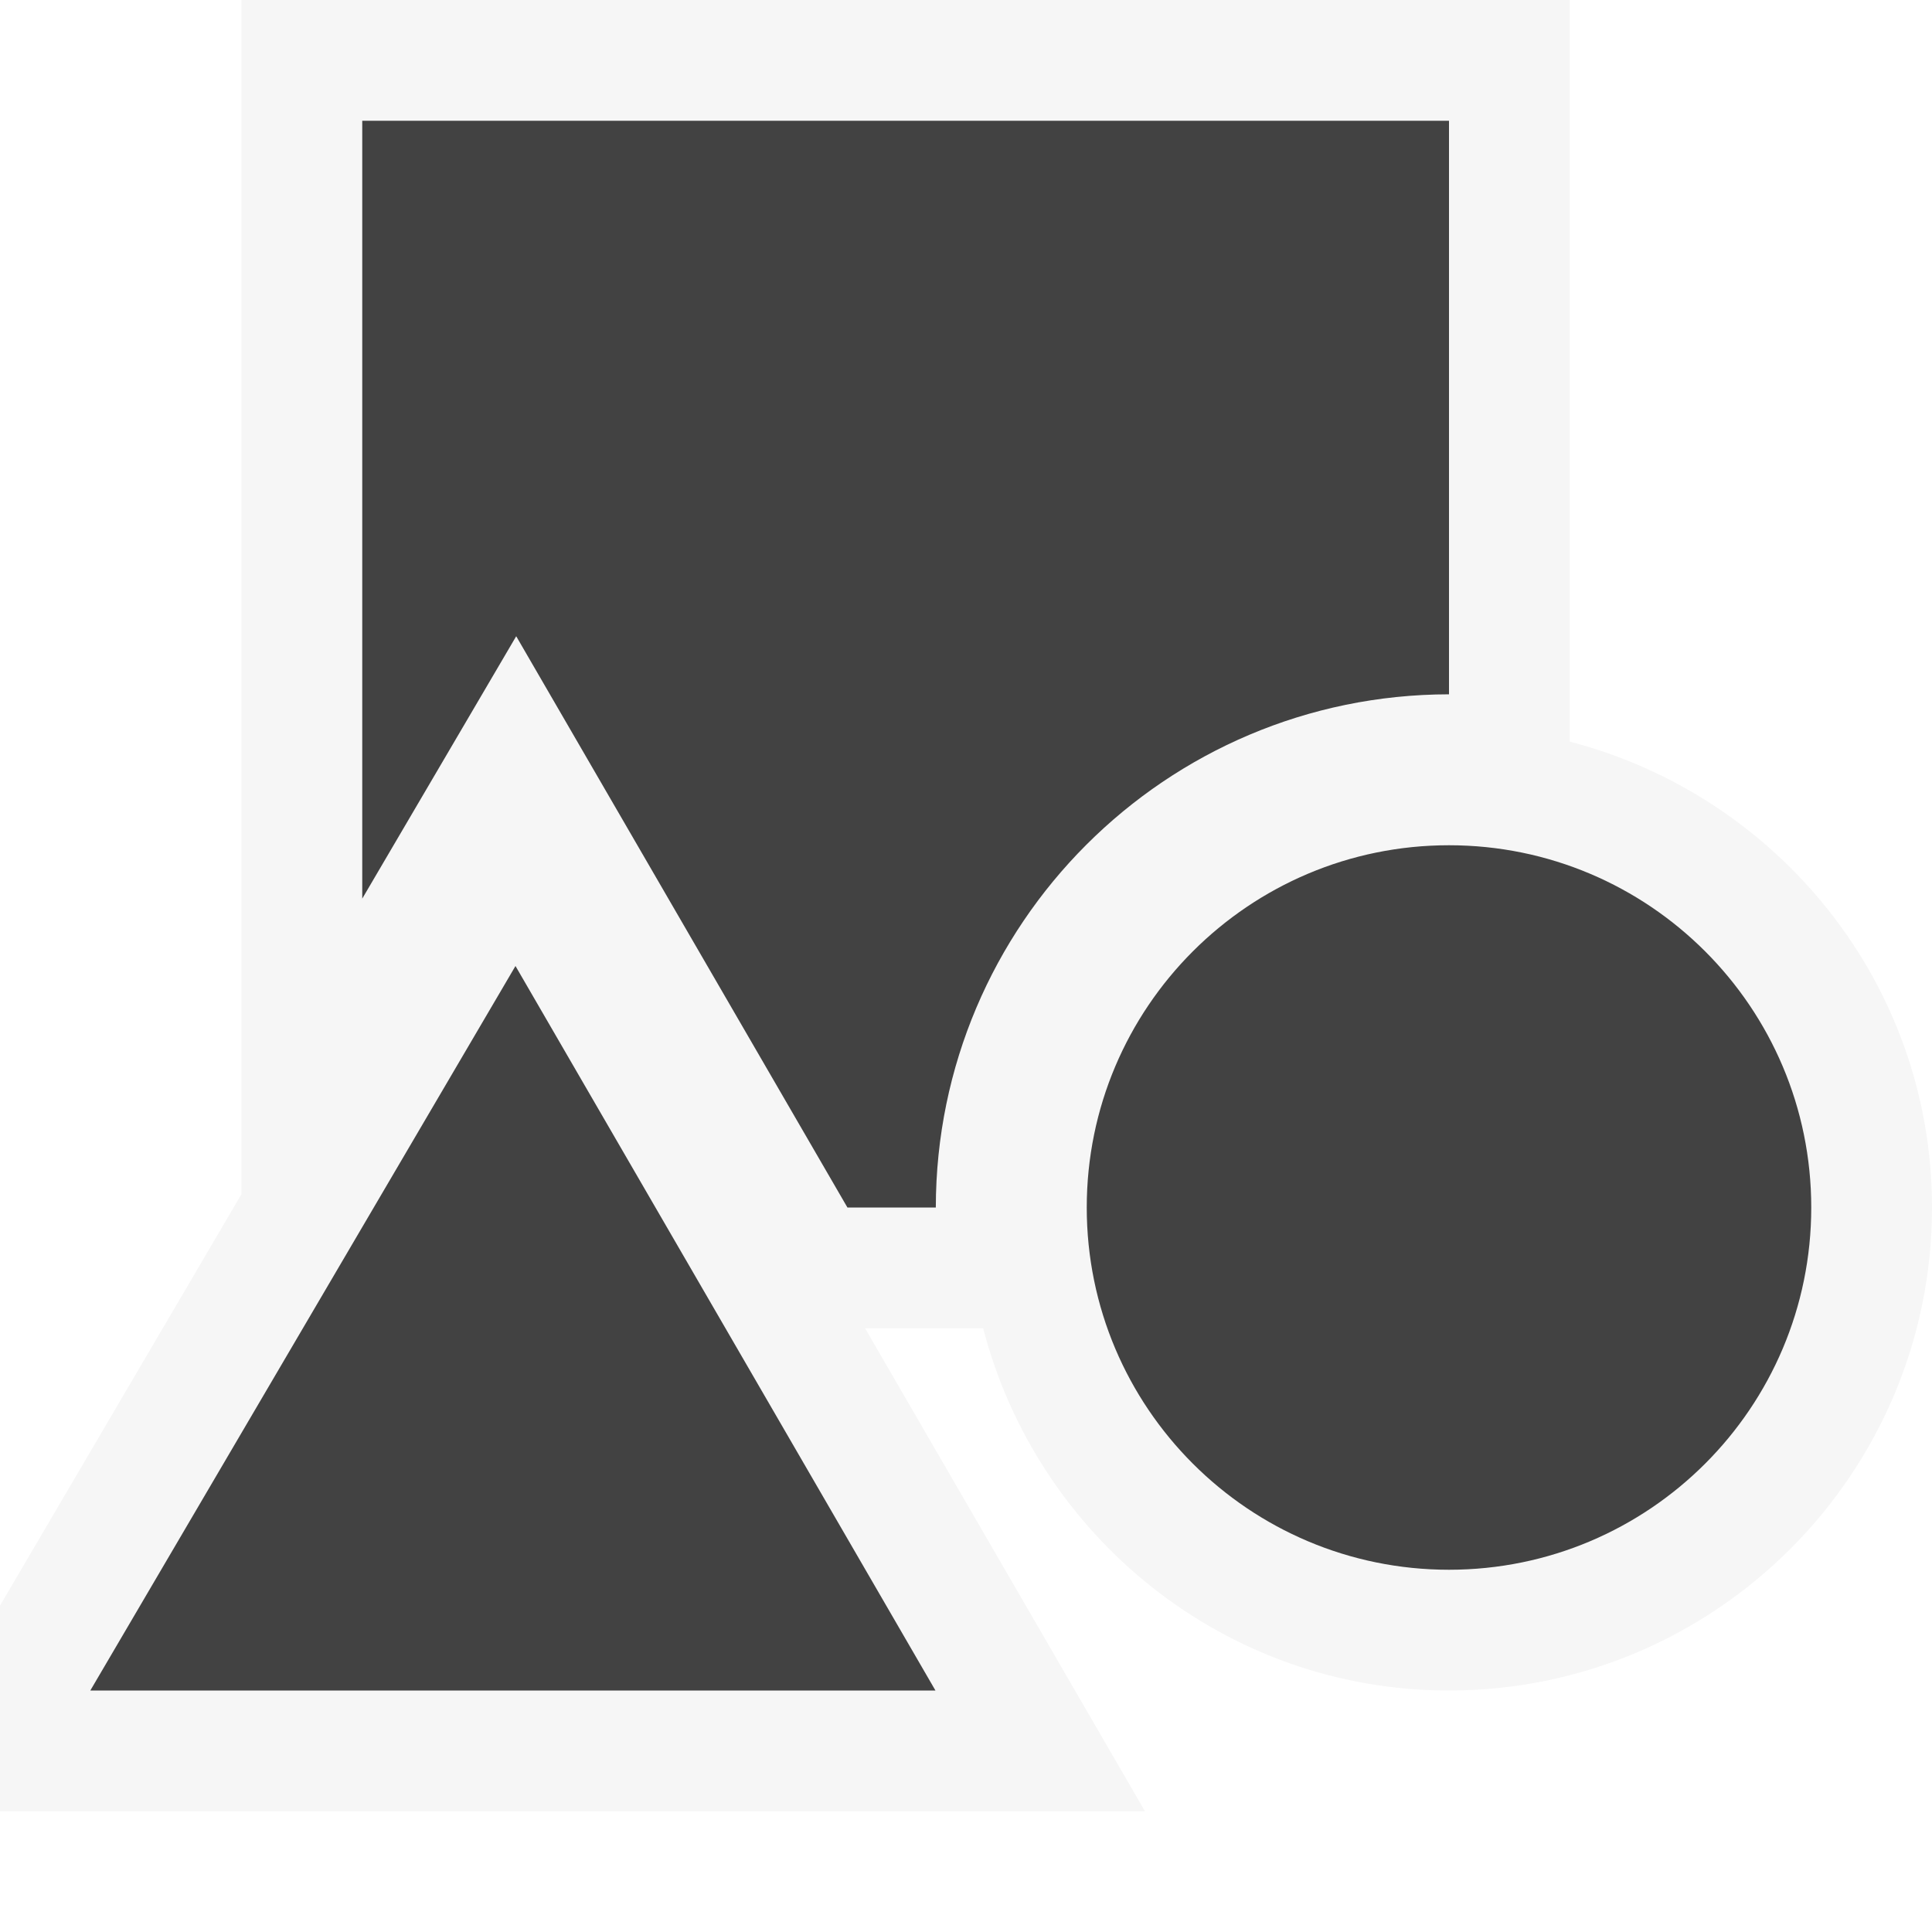
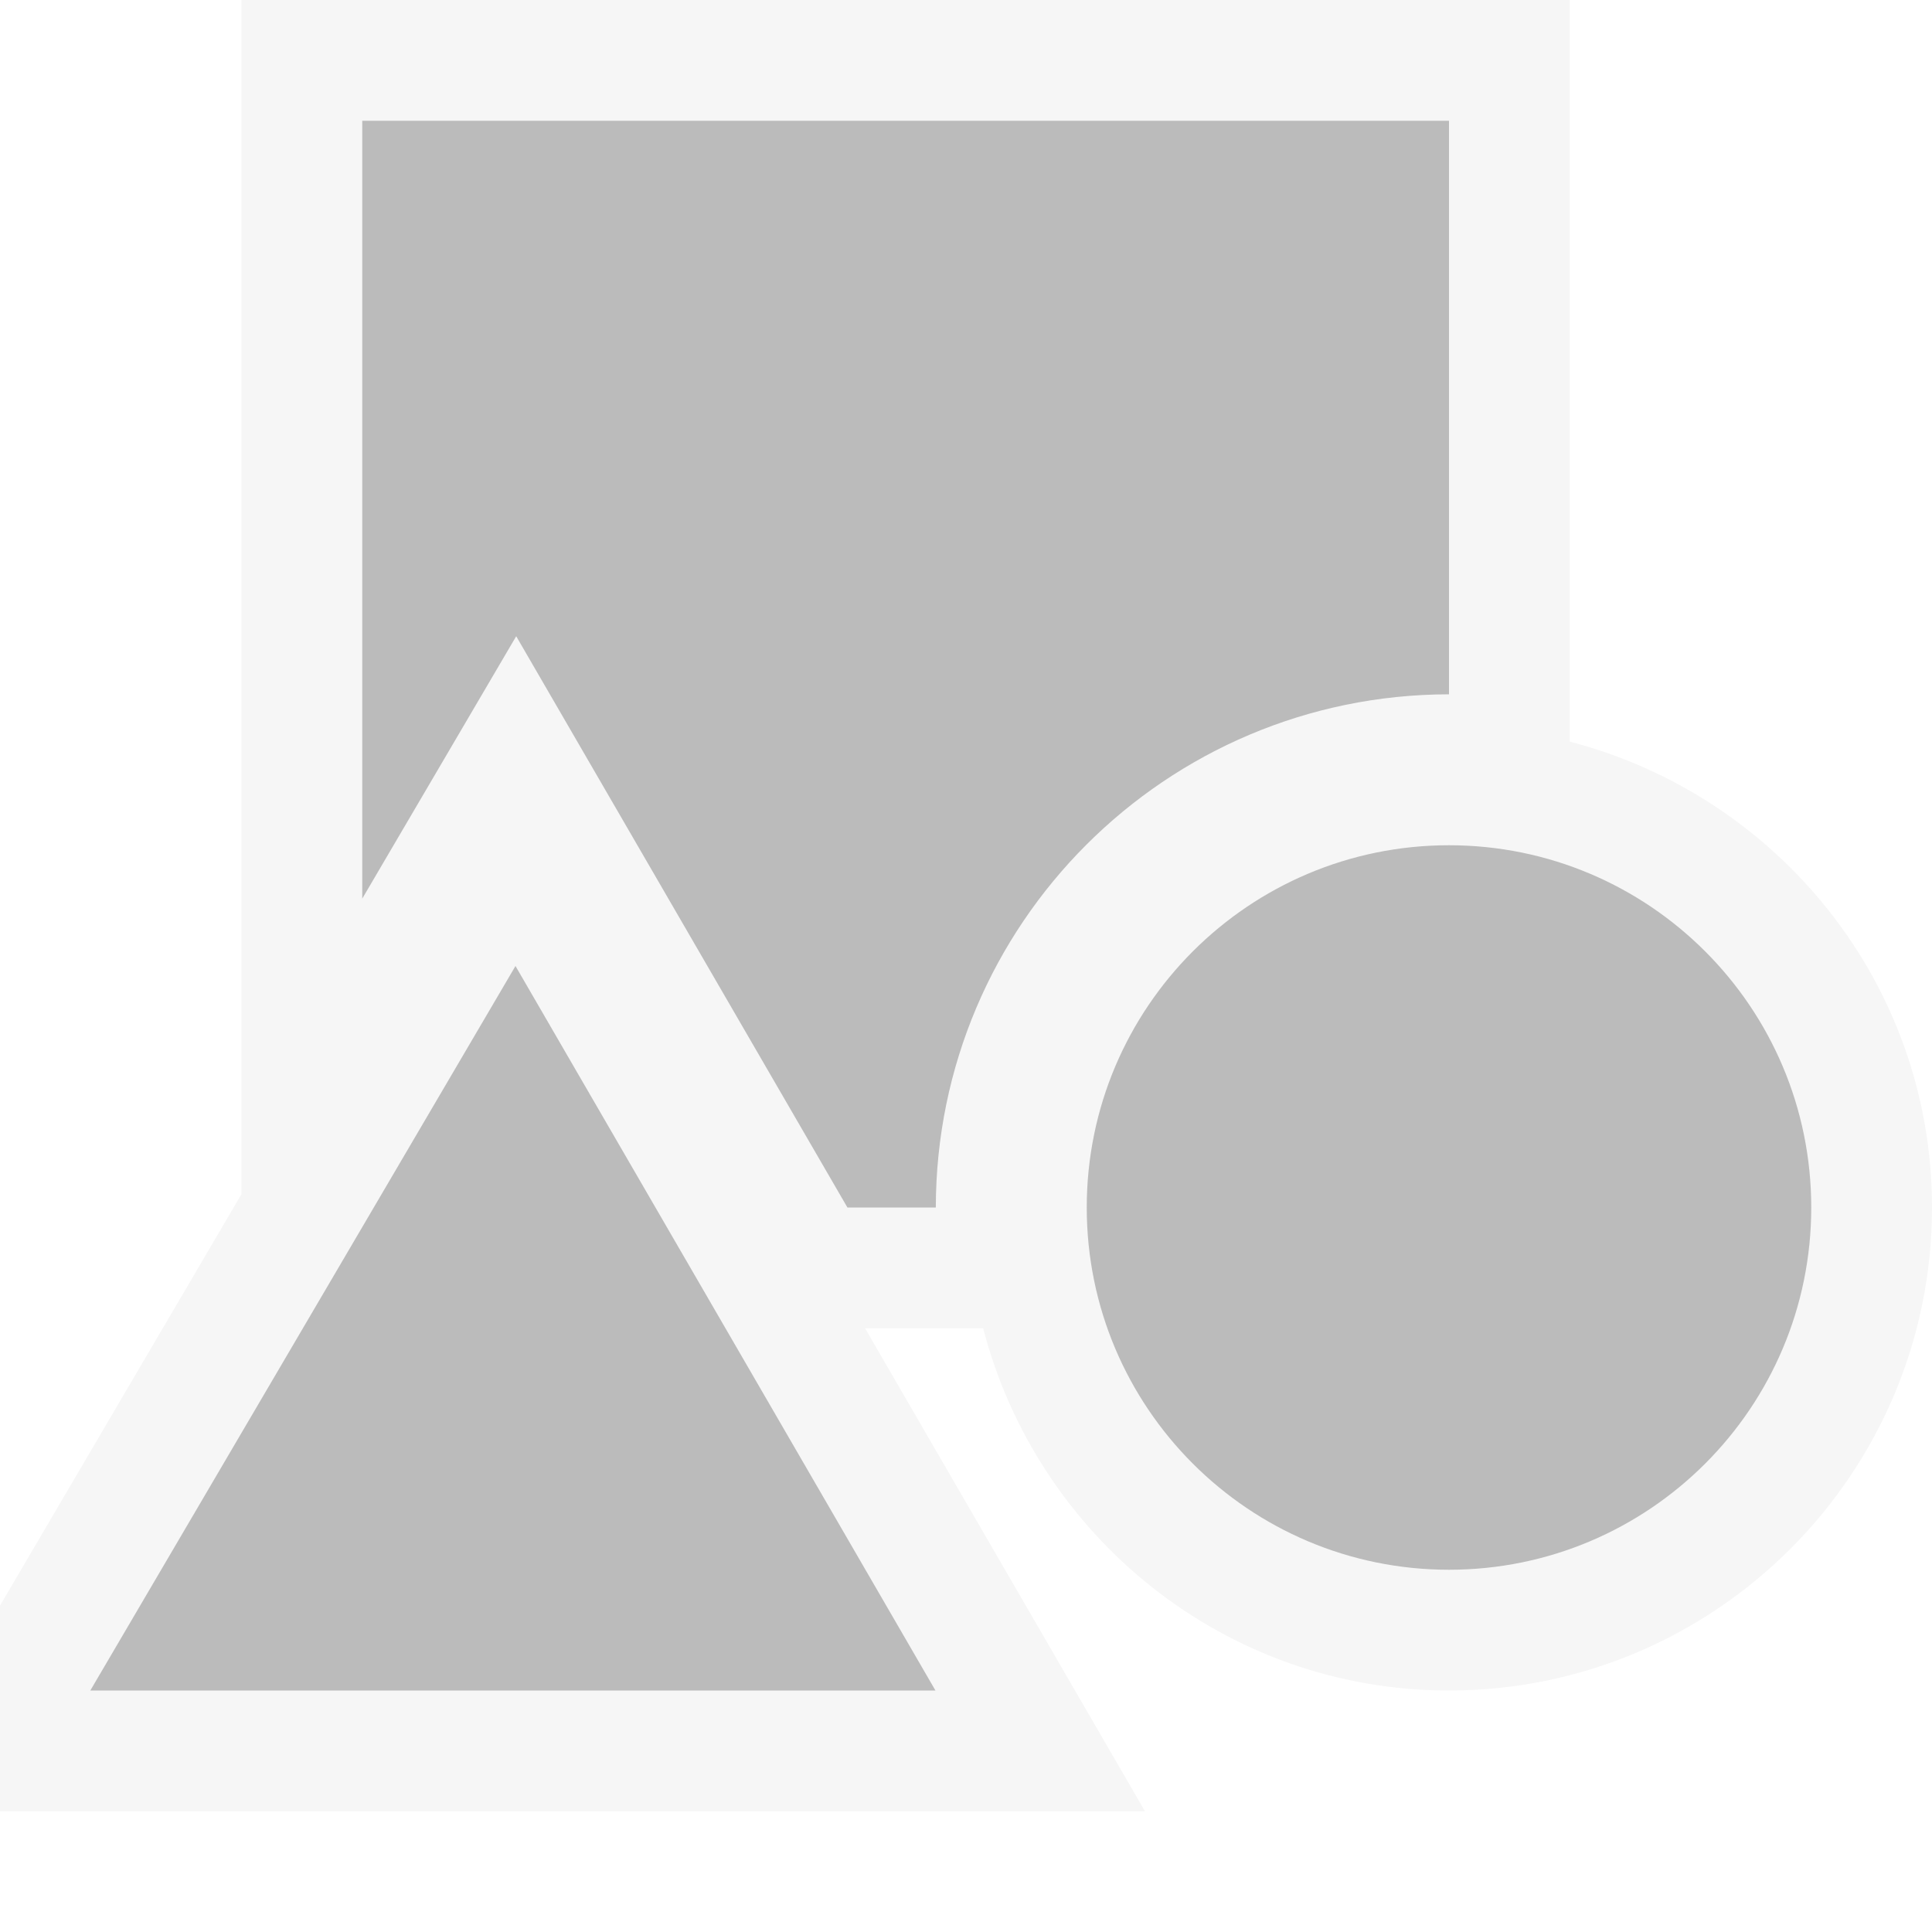
<svg xmlns="http://www.w3.org/2000/svg" viewBox="0 0 16 16">
-   <style>.icon-canvas-transparent{opacity:0;fill:#f6f6f6}.icon-vs-out{fill:#f6f6f6}.icon-vs-bg{fill:#424242}</style>
+   <style>.icon-canvas-transparent{opacity:0;fill:#f6f6f6}.icon-vs-out{fill:#f6f6f6}.icon-vs-bg{fill:#BBBBBB}</style>
  <path class="icon-canvas-transparent" d="M16 16H0V0h16v16z" id="canvas" />
  <path class="icon-vs-out" d="M16 10c0 2.205-1.794 4-4 4-1.858 0-3.411-1.279-3.858-3h-.978l2.318 4H0v-1.703l2-3.408V0h11v6.142c1.721.447 3 2 3 3.858z" id="outline" />
  <path class="icon-vs-bg" d="M12 1v4.75A4.255 4.255 0 0 0 7.75 10h-.732L4.275 5.269 3 7.442V1h9zM7.747 14L4.269 8 .748 14h6.999zM15 10a3 3 0 1 1-6 0 3 3 0 0 1 6 0z" id="iconBg" />
</svg>
